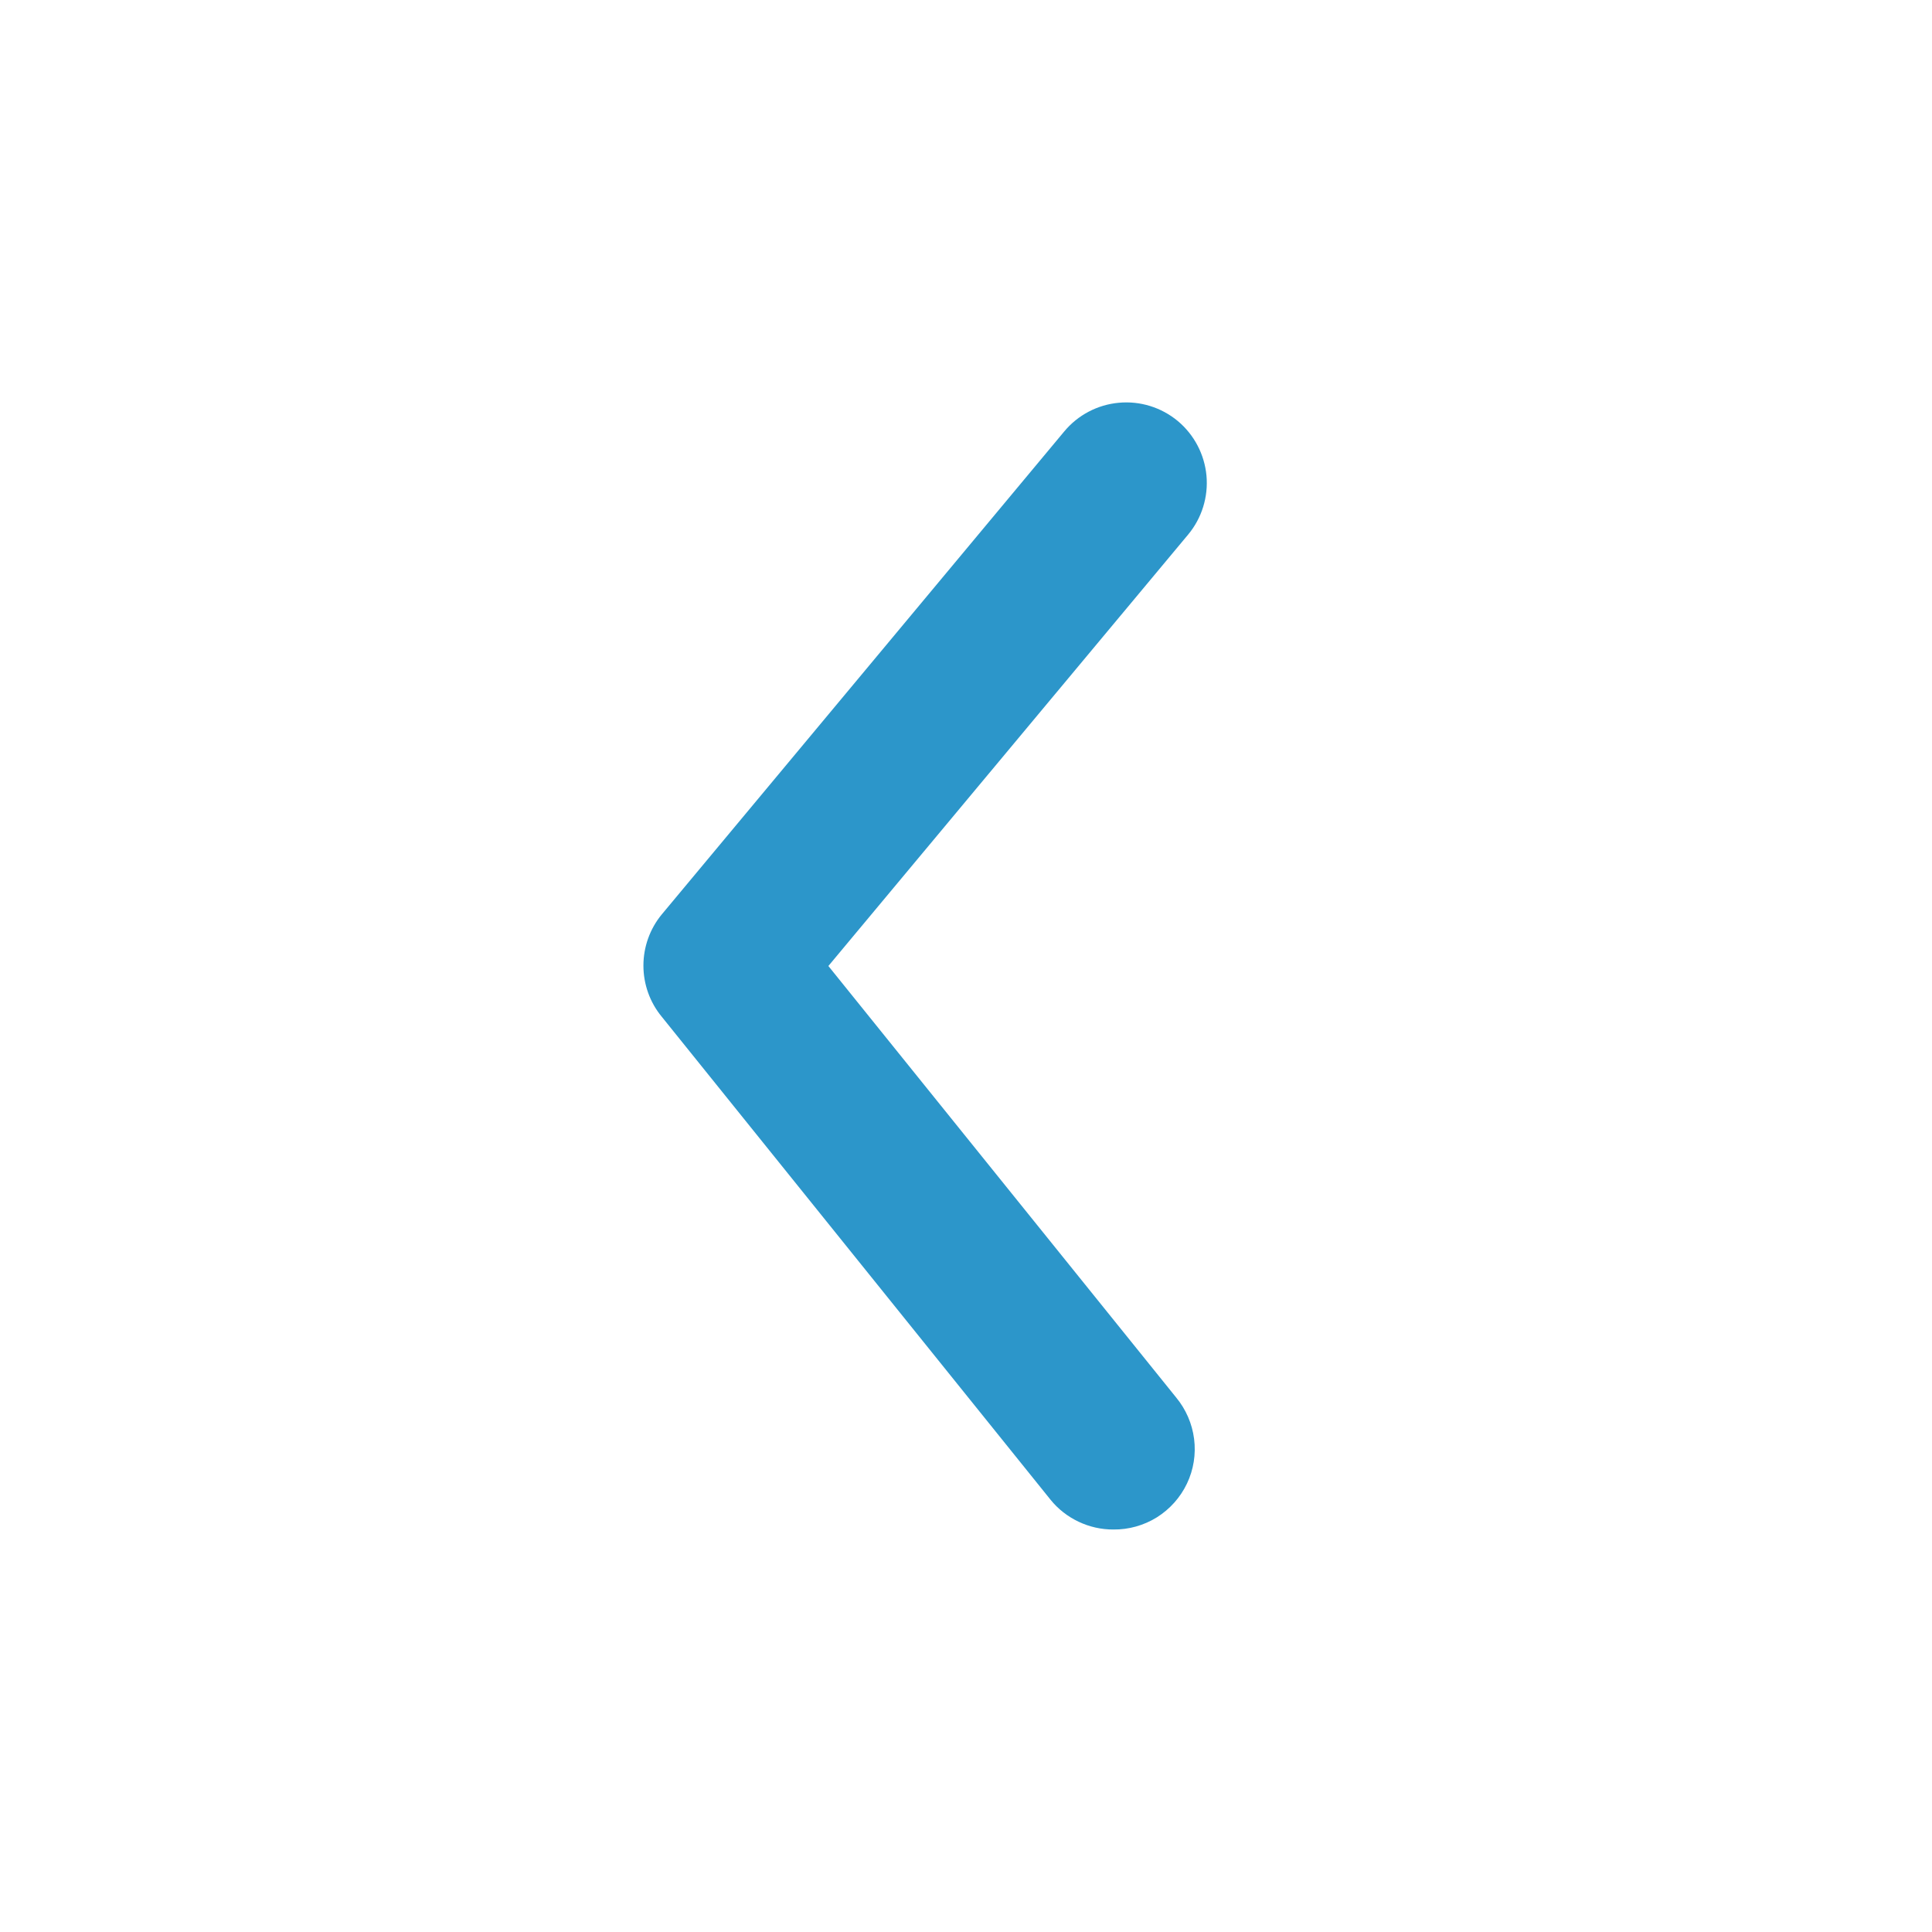
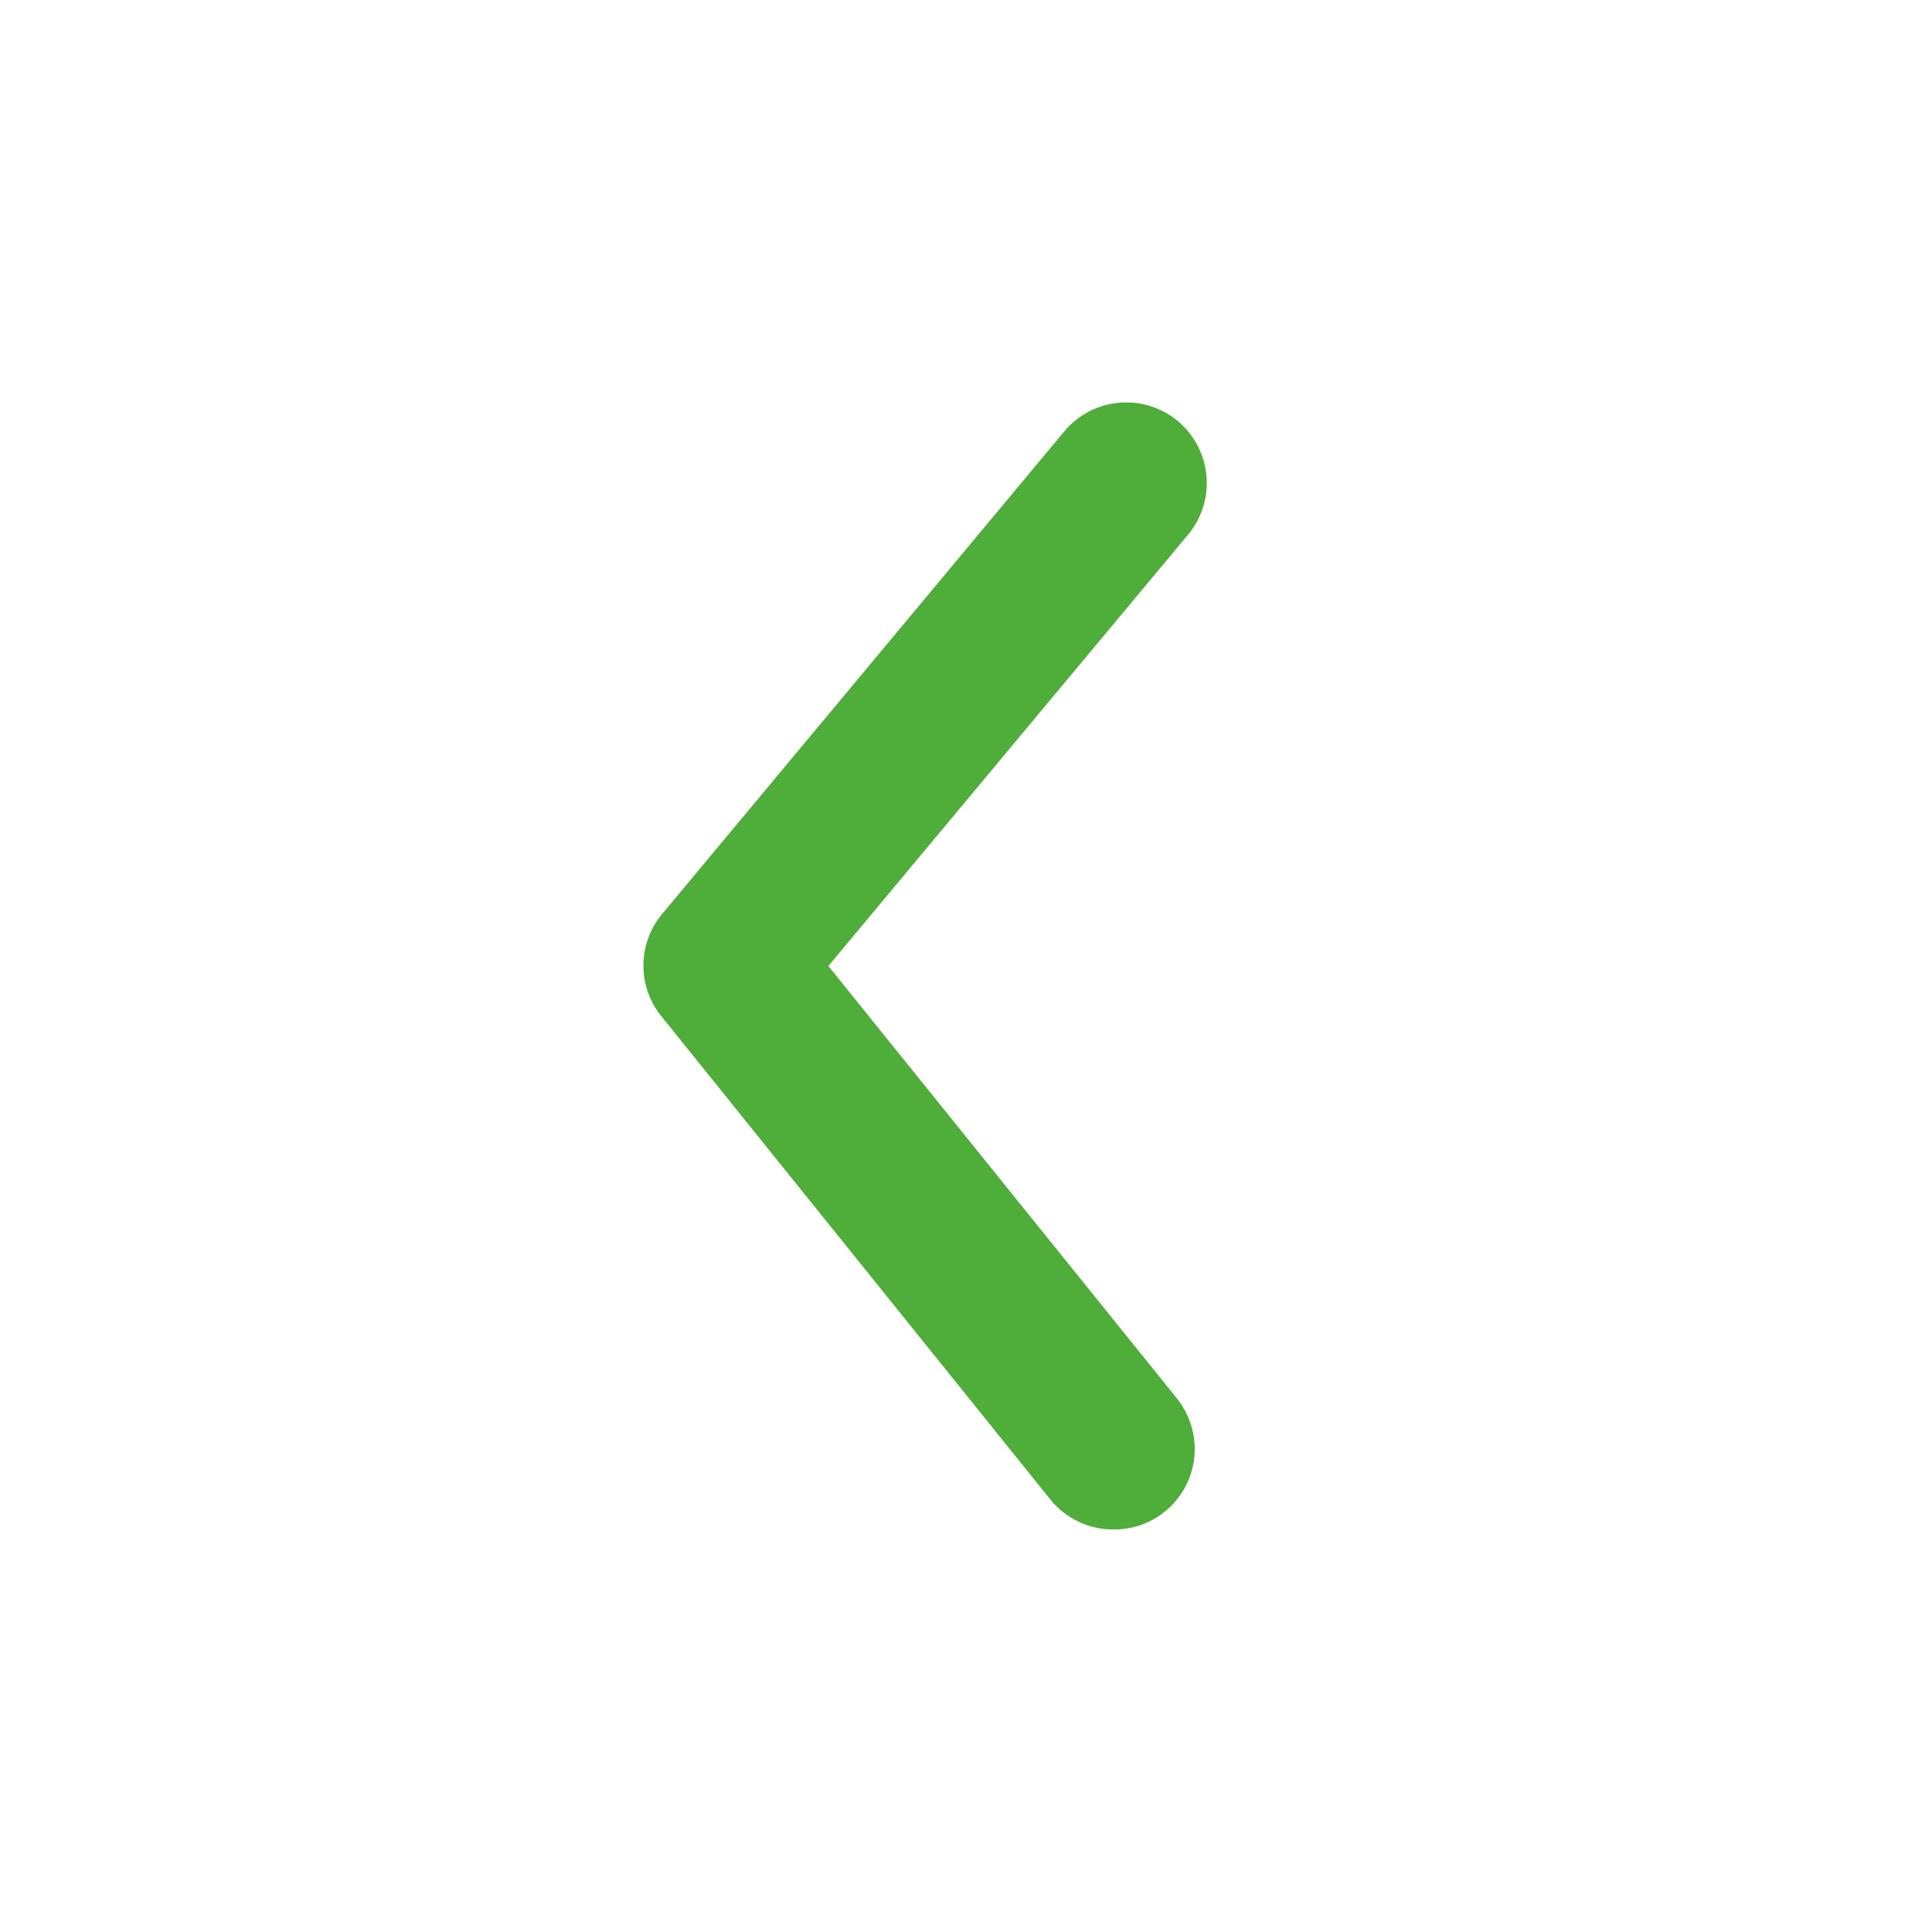
<svg xmlns="http://www.w3.org/2000/svg" width="30" height="30" viewBox="0 0 30 30" fill="none">
-   <path d="M17.288 23.75C17.101 23.751 16.916 23.709 16.748 23.629C16.579 23.549 16.43 23.433 16.313 23.288L10.275 15.787C10.091 15.564 9.991 15.283 9.991 14.994C9.991 14.704 10.091 14.424 10.275 14.2L16.525 6.7C16.737 6.445 17.042 6.284 17.373 6.254C17.703 6.223 18.032 6.325 18.288 6.537C18.543 6.75 18.703 7.055 18.734 7.385C18.764 7.716 18.662 8.045 18.45 8.3L12.863 15L18.263 21.7C18.415 21.884 18.512 22.107 18.542 22.344C18.572 22.581 18.534 22.821 18.431 23.037C18.328 23.253 18.166 23.434 17.964 23.561C17.761 23.687 17.526 23.753 17.288 23.75Z" fill="#2C96CA" />
+   <path d="M17.288 23.75C17.101 23.751 16.916 23.709 16.748 23.629C16.579 23.549 16.43 23.433 16.313 23.288L10.275 15.787C10.091 15.564 9.991 15.283 9.991 14.994C9.991 14.704 10.091 14.424 10.275 14.2L16.525 6.7C16.737 6.445 17.042 6.284 17.373 6.254C17.703 6.223 18.032 6.325 18.288 6.537C18.543 6.75 18.703 7.055 18.734 7.385C18.764 7.716 18.662 8.045 18.45 8.3L12.863 15L18.263 21.7C18.415 21.884 18.512 22.107 18.542 22.344C18.572 22.581 18.534 22.821 18.431 23.037C18.328 23.253 18.166 23.434 17.964 23.561C17.761 23.687 17.526 23.753 17.288 23.75Z" fill="#4FAD39" />
</svg>
